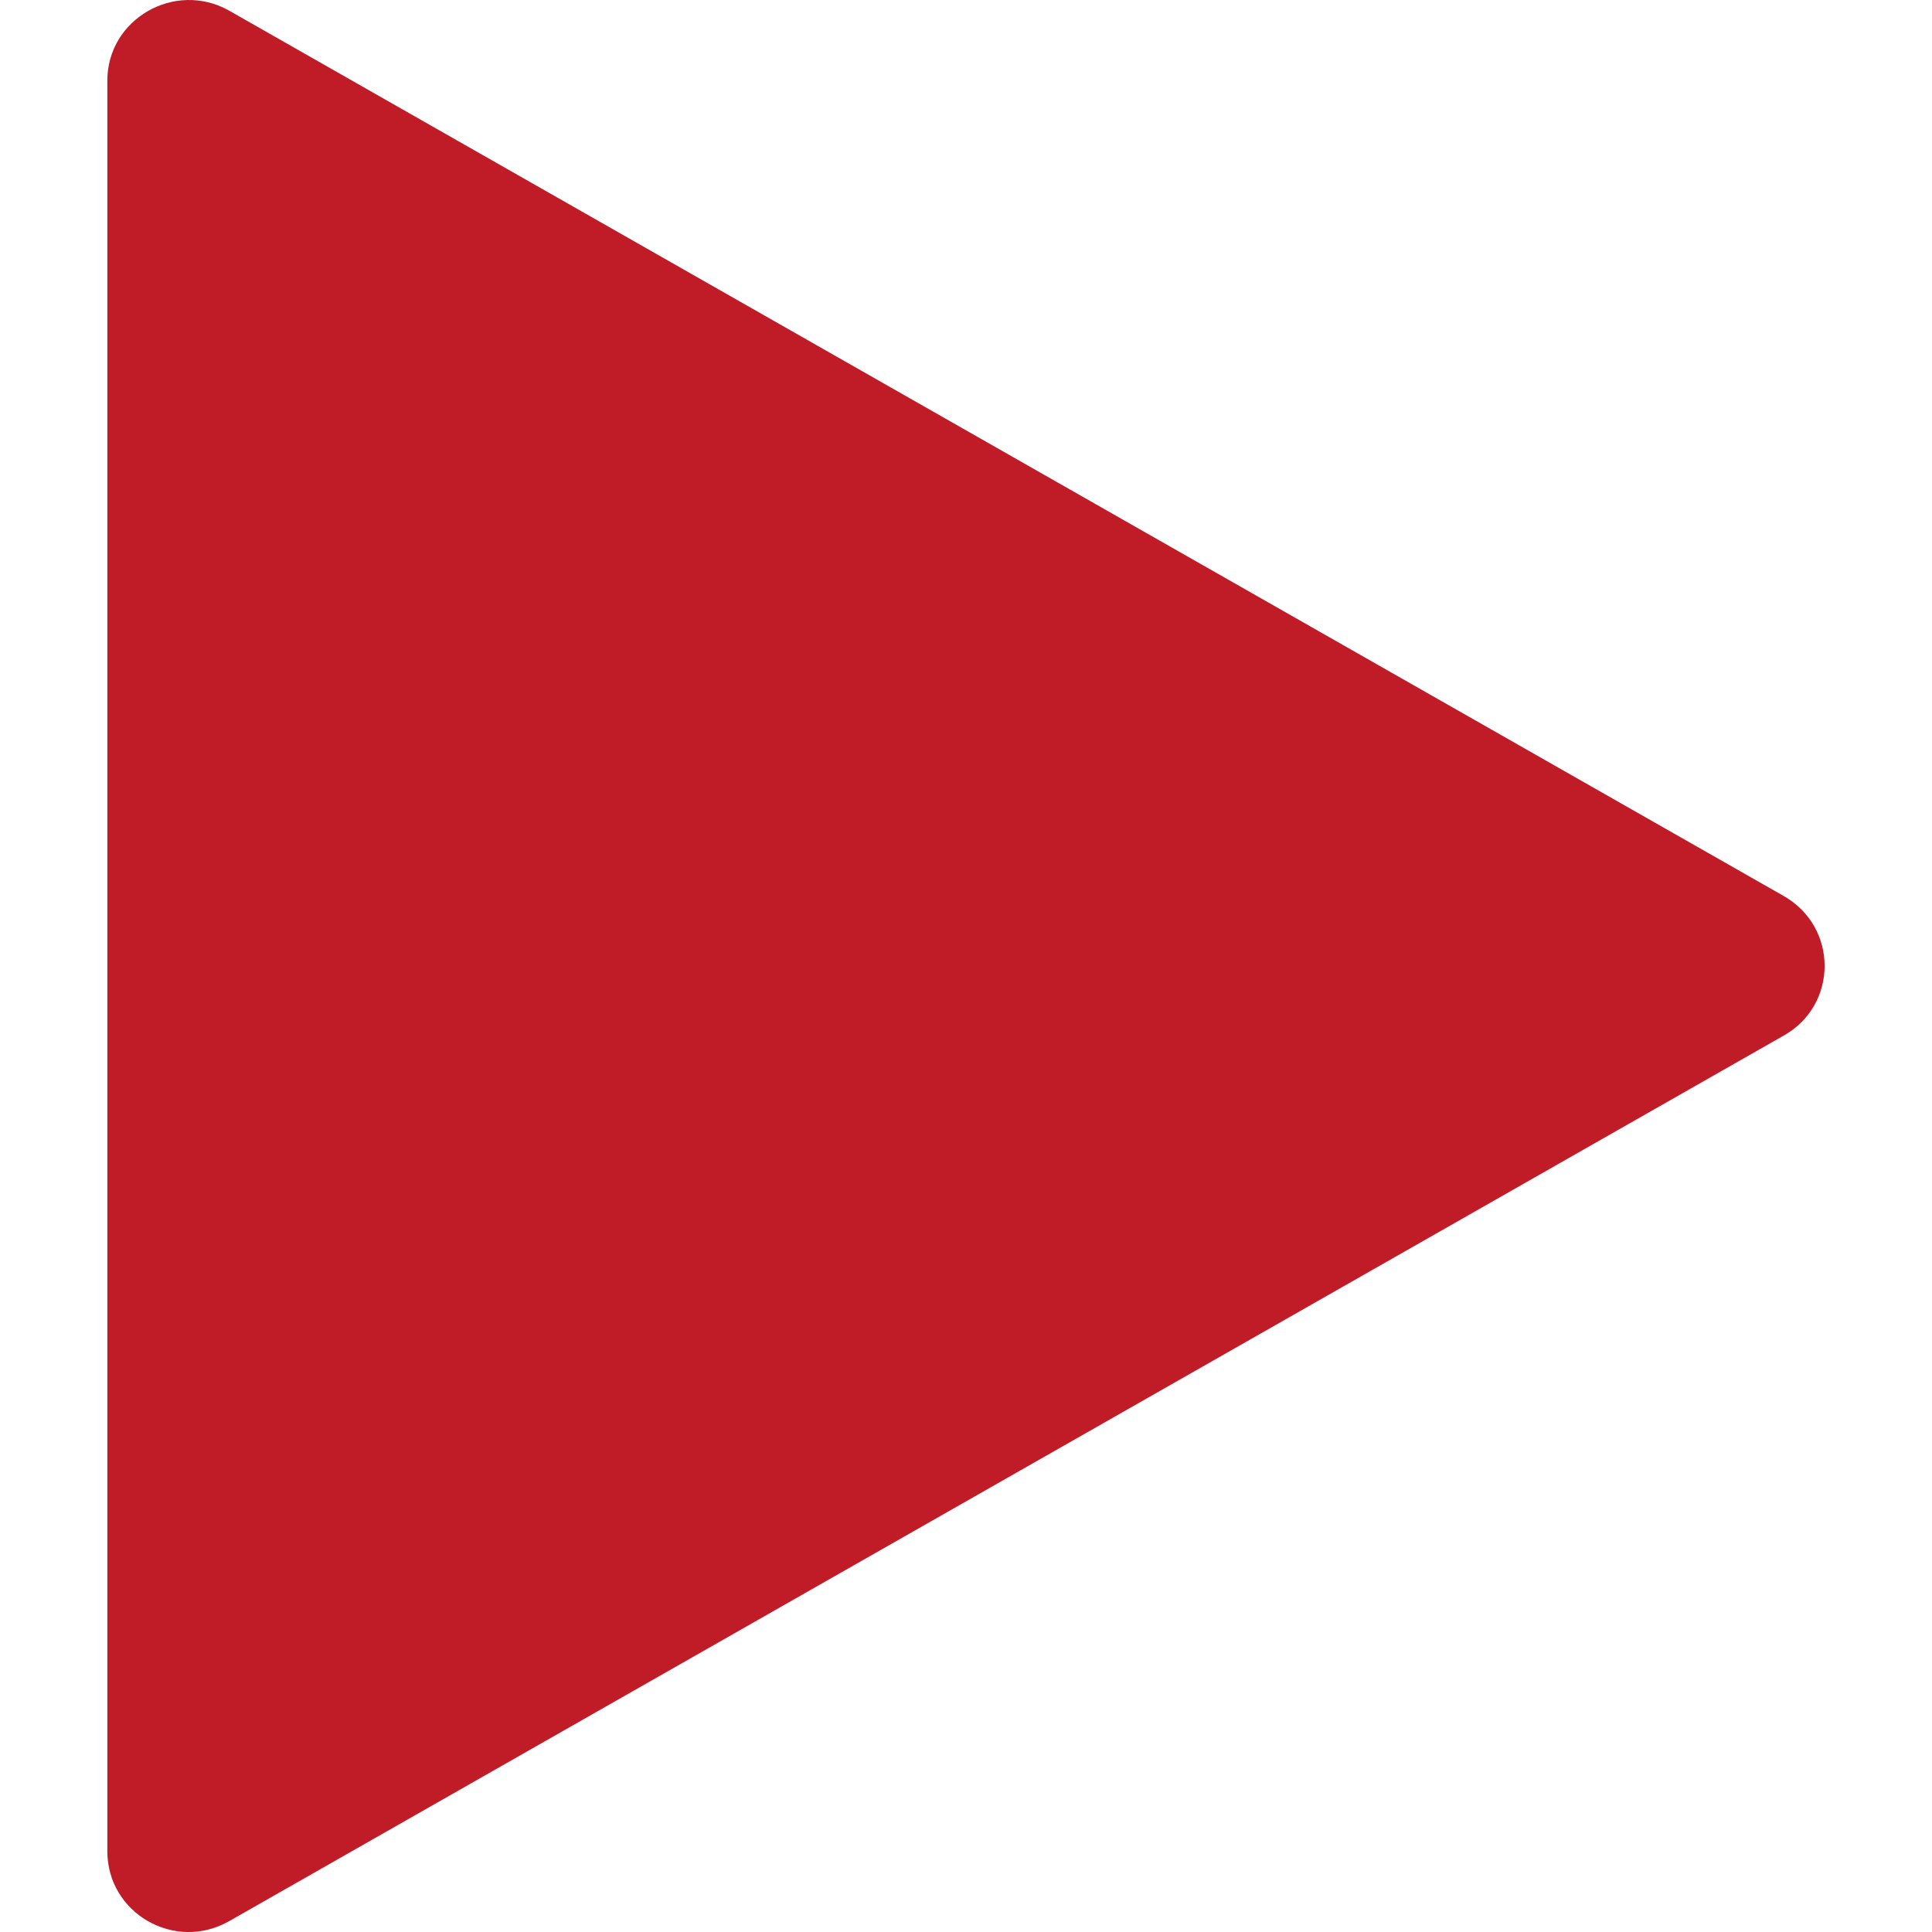
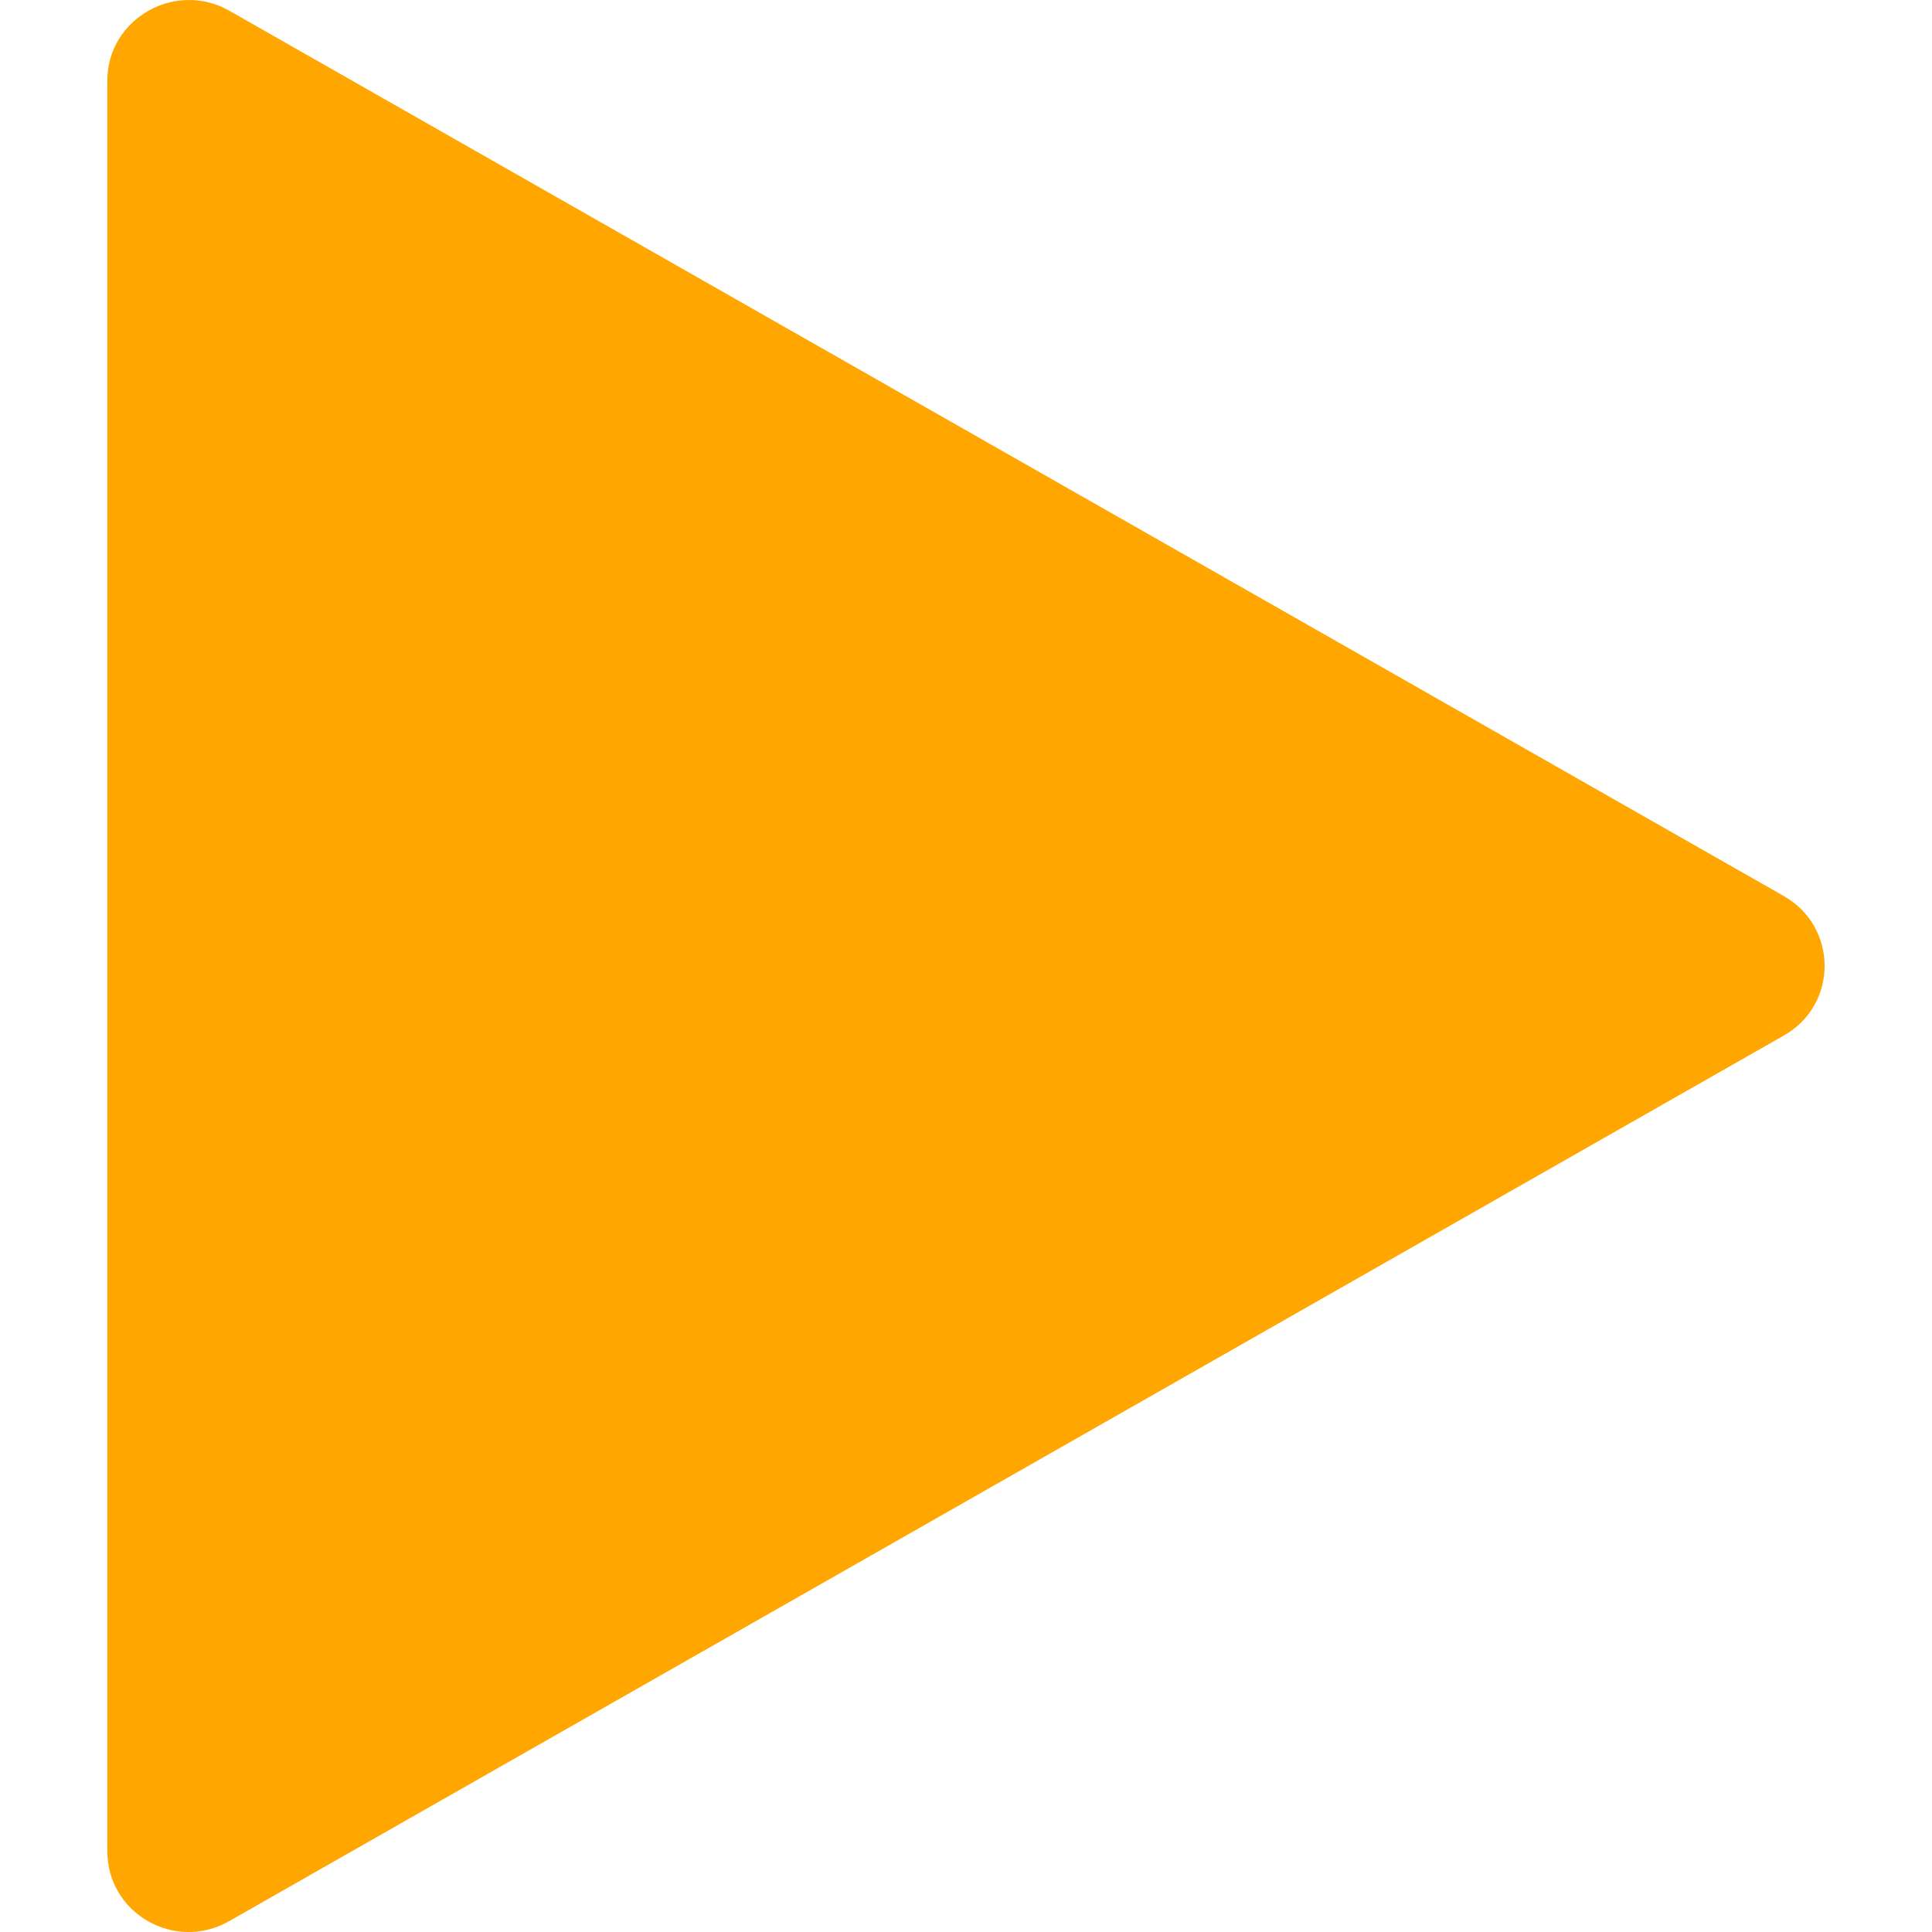
<svg xmlns="http://www.w3.org/2000/svg" enable-background="new 0 0 128 128" viewBox="0 0 18 18" version="1.1" id="svg29" width="18" height="18">
  <defs id="defs33" />
  <linearGradient id="a" x1="64" x2="64" y1="4.25" y2="123.91" gradientUnits="userSpaceOnUse">
    <stop stop-color="#FFAB40" offset="0" id="stop2" />
    <stop stop-color="#FF6D00" offset="1" id="stop4" />
  </linearGradient>
-   <path style="fill:#c01c28;fill-opacity:1;stroke-width:0.327" id="path25" d="M 1,8.999 V 0.751 c 0,-0.575 0.63,-0.935 1.133,-0.653 L 16.617,8.347 c 0.51,0.289 0.51,1.016 0,1.302 L 2.133,17.9 C 1.627,18.186 1,17.826 1,17.247 Z" />
+   <path style="fill:#ffa600;fill-opacity:1;stroke-width:0.327" id="path25" d="M 1,8.999 V 0.751 c 0,-0.575 0.63,-0.935 1.133,-0.653 L 16.617,8.347 c 0.51,0.289 0.51,1.016 0,1.302 L 2.133,17.9 C 1.627,18.186 1,17.826 1,17.247 Z" />
</svg>
